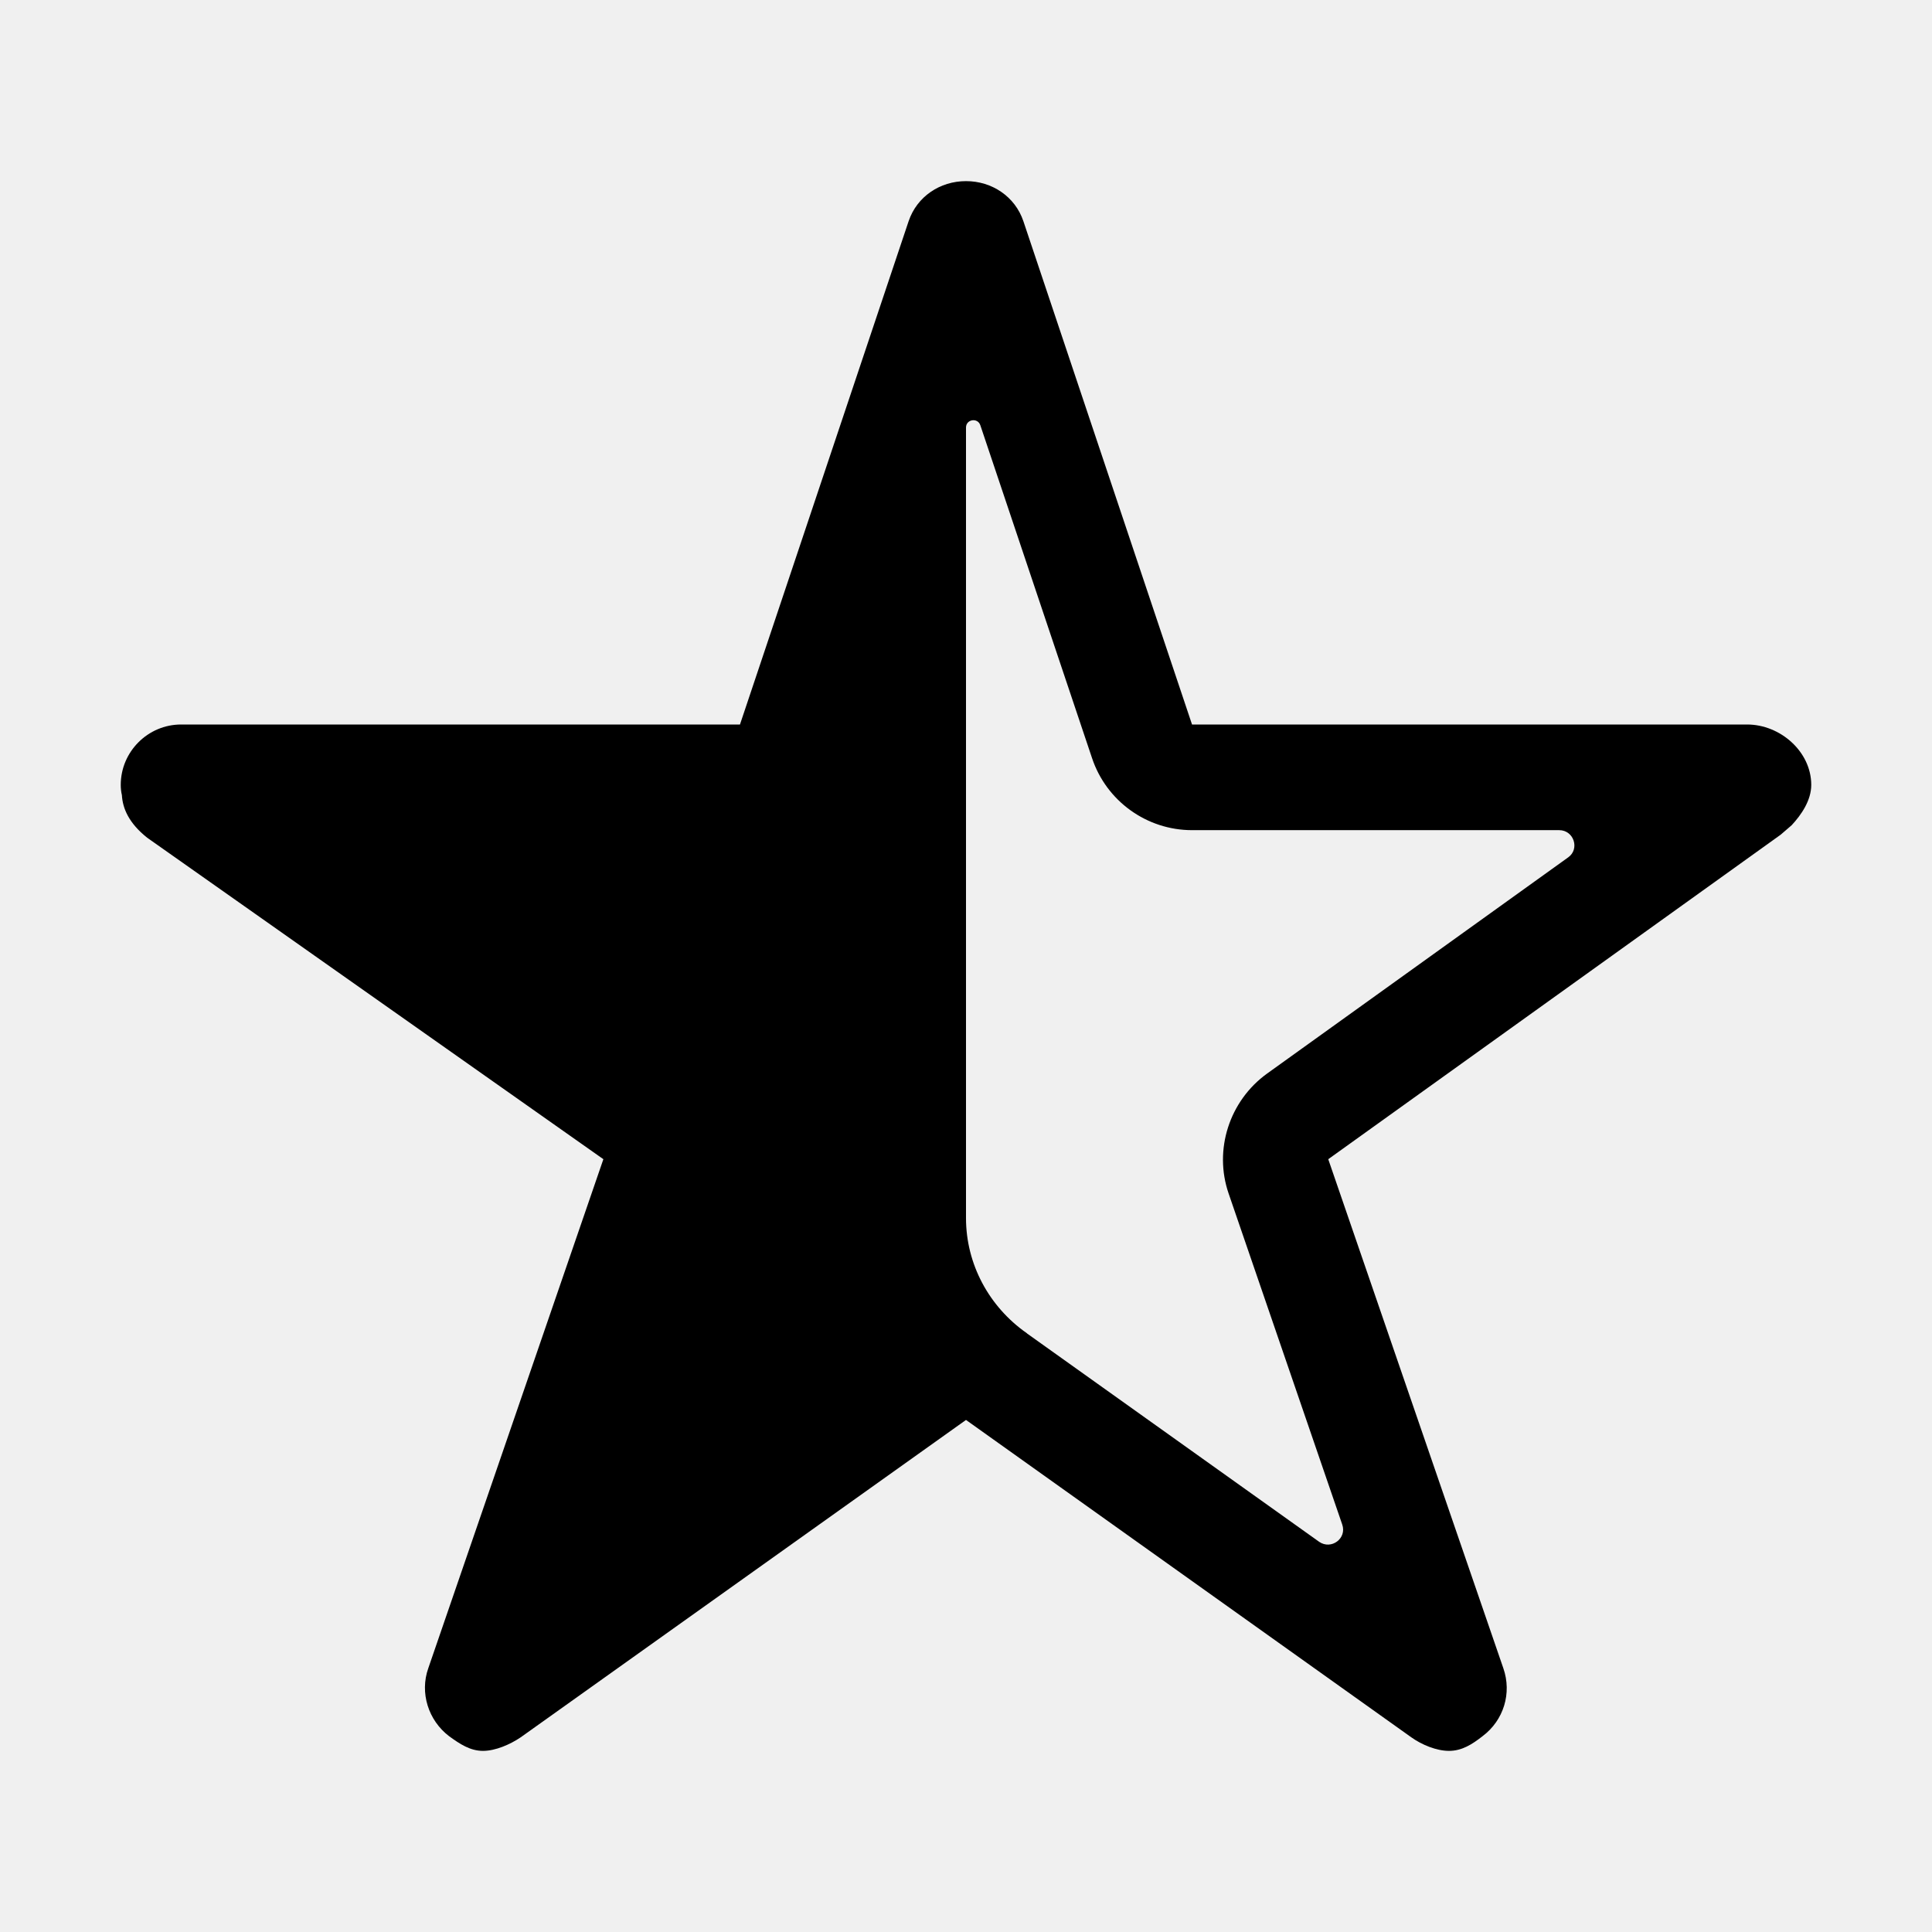
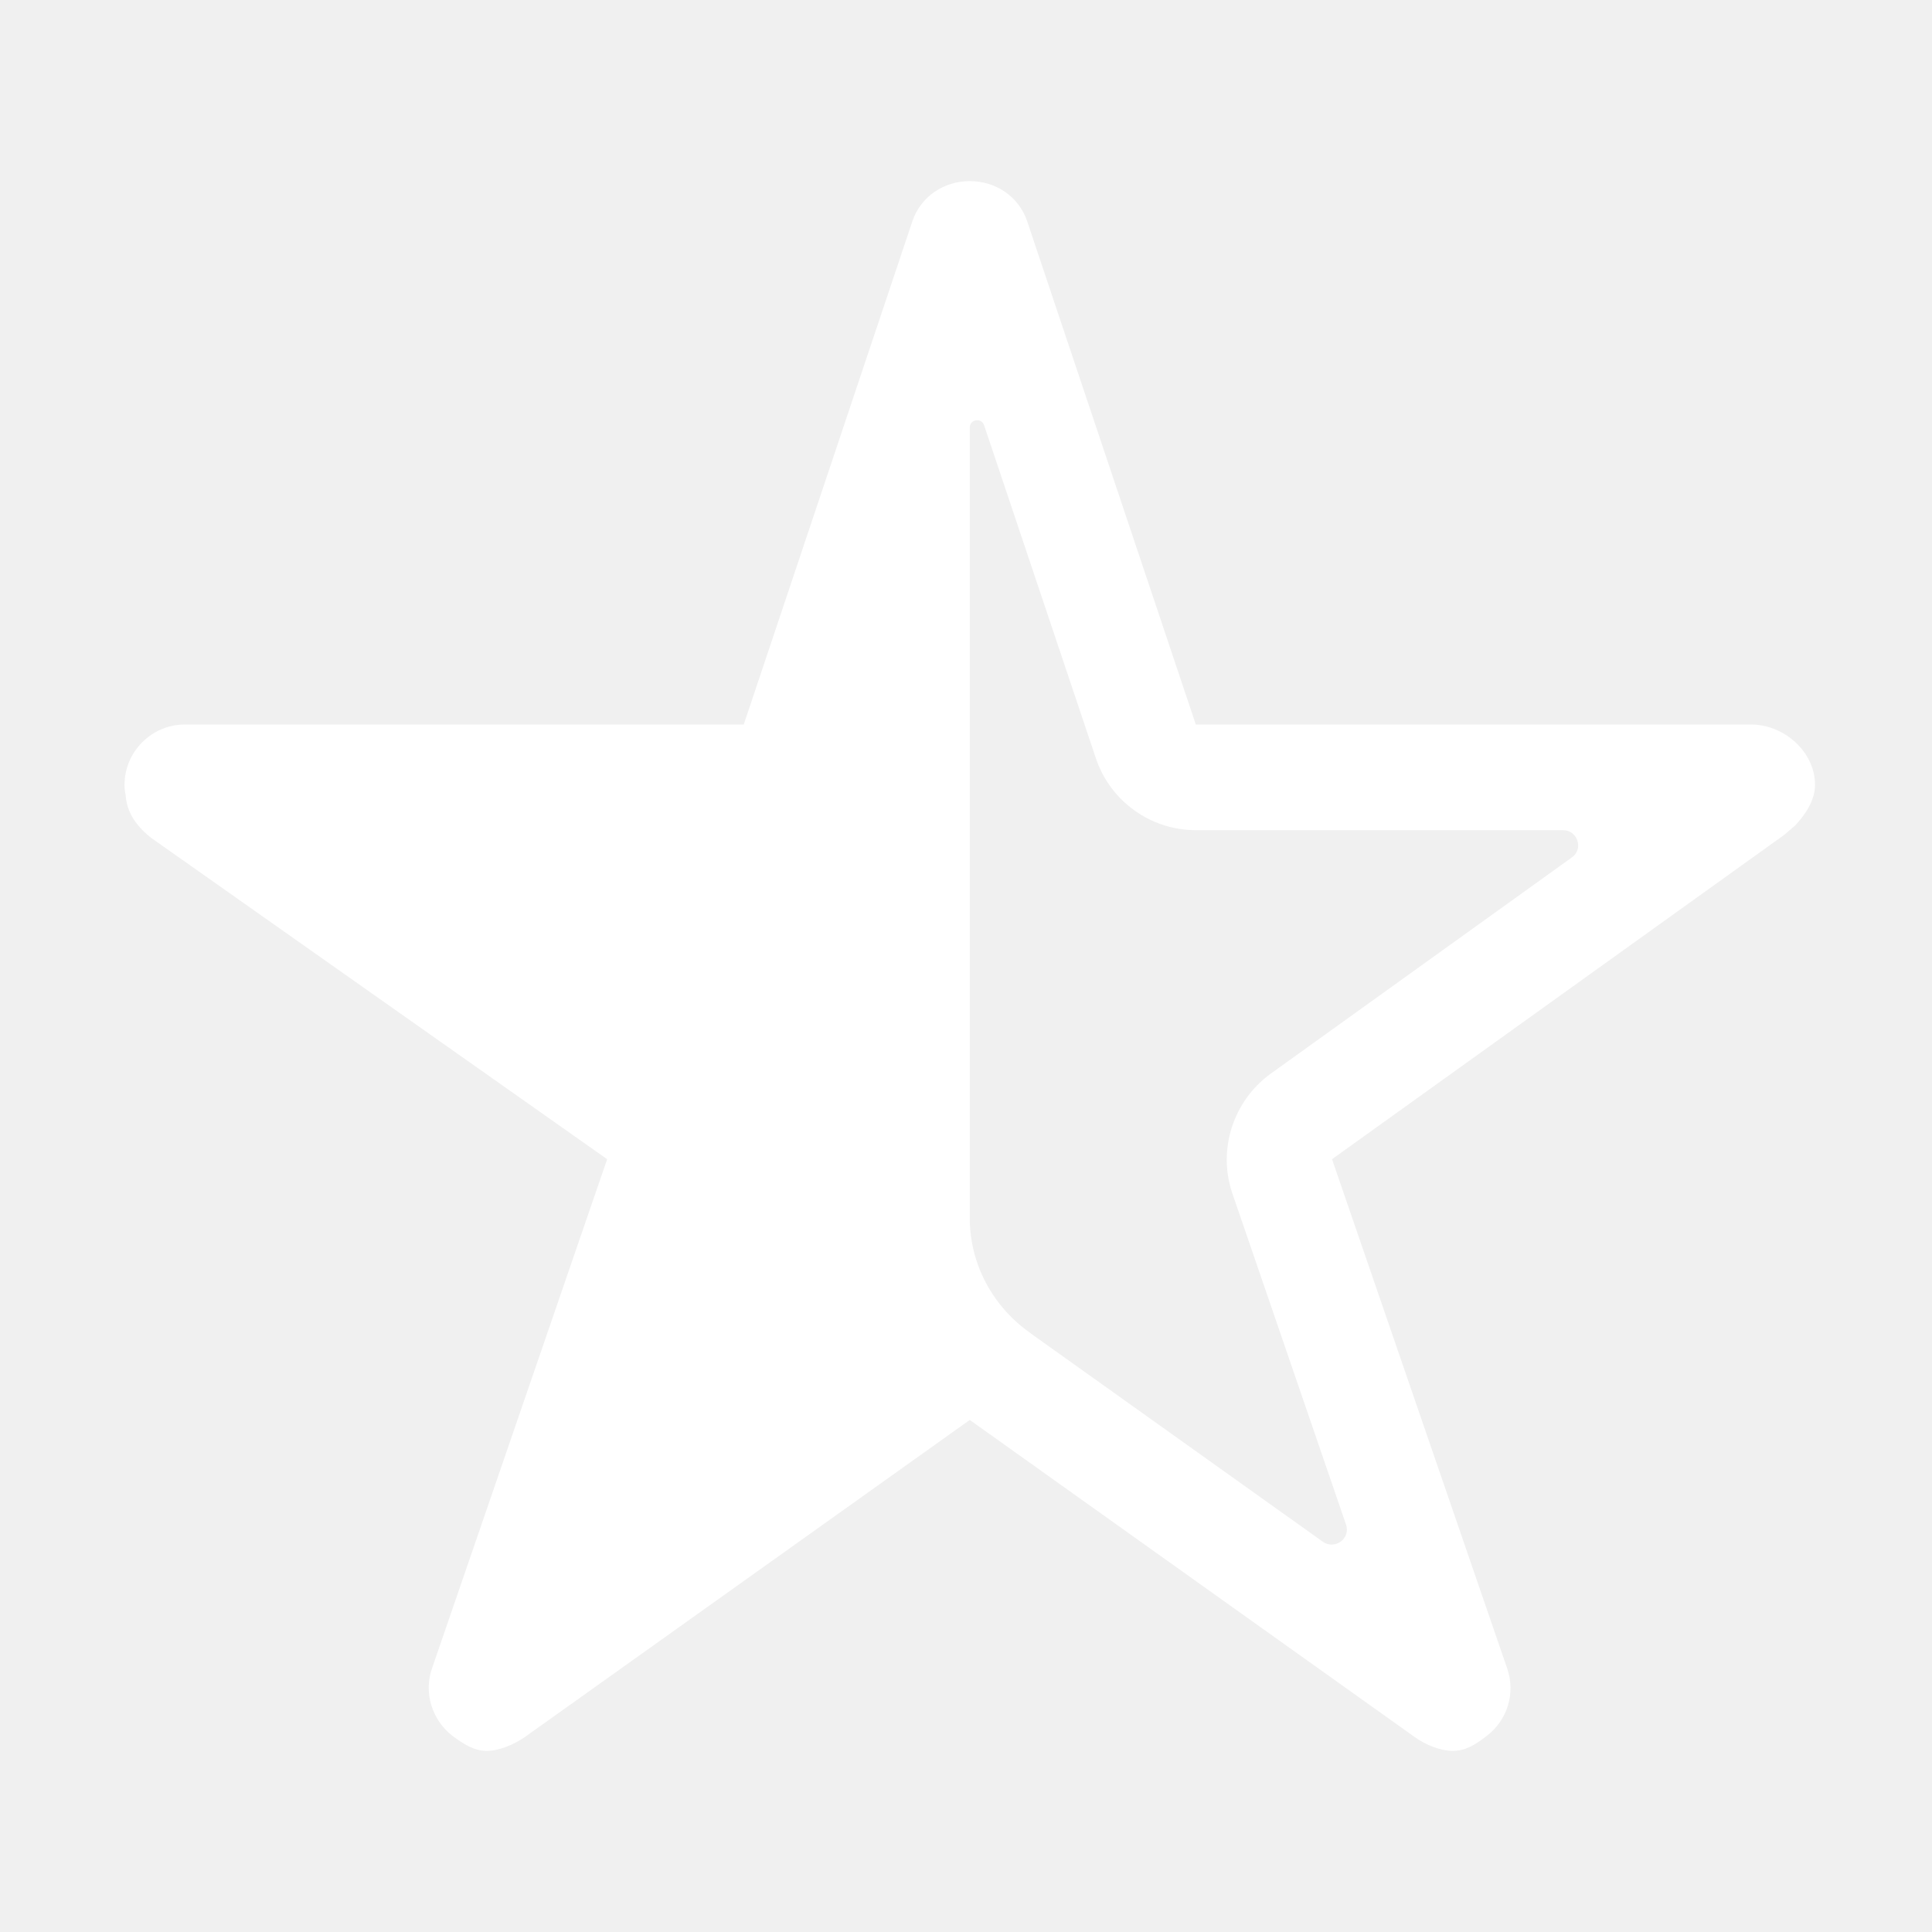
- <svg xmlns="http://www.w3.org/2000/svg" viewBox="0 0 512 512">
-   <path d="M463 192H315.9L271.2 58.6C269 52.1 262.9 48 256 48s-13 4.1-15.2 10.6L196.1 192H48c-8.8 0-16 7.2-16 16 0 .9.1 1.9.3 2.7.2 3.5 1.8 7.4 6.7 11.3l120.9 85.2-46.4 134.9c-2.3 6.5 0 13.8 5.5 18 2.9 2.1 5.6 3.9 9 3.9 3.3 0 7.2-1.7 10-3.6l118-84.1 118 84.1c2.8 2 6.7 3.6 10 3.6 3.4 0 6.1-1.7 8.9-3.9 5.6-4.2 7.8-11.4 5.5-18L352 307.2l119.9-86 2.9-2.5c2.6-2.8 5.2-6.6 5.2-10.7 0-8.8-8.2-16-17-16zm-47.4 35.2l-79.8 57.3c-10 7.2-14.2 20.2-10.2 31.8l30.1 87.7c1.3 3.7-2.9 6.8-6.1 4.6l-77.4-55.2-.1-.1c-10-7-16.1-18.3-16.1-30.5V113.3c0-2.2 3.1-2.7 3.8-.6l29.6 88.2c3.8 11.4 14.5 19.1 26.5 19.1h97.3c3.9 0 5.5 5 2.4 7.2z" />
+ <svg xmlns="http://www.w3.org/2000/svg" viewBox="0 0 512 512" width="512" height="512">
+   <style>
+ 		tspan { white-space:pre }
+ 		.shp0 { fill: #ffffff } 
+ 	</style>
+   <path id="Layer" class="shp0" d="M481,208c0,4.1 -2.6,7.9 -5.2,10.7l-2.9,2.5l-119.9,86l46.4,134.9c2.3,6.6 0.1,13.8 -5.5,18c-2.8,2.2 -5.5,3.9 -8.9,3.9c-3.3,0 -7.2,-1.6 -10,-3.6l-118,-84.1l-118,84.1c-2.8,1.9 -6.7,3.6 -10,3.6c-3.4,0 -6.1,-1.8 -9,-3.9c-5.5,-4.2 -7.8,-11.5 -5.5,-18l46.4,-134.9l-120.9,-85.2c-4.9,-3.9 -6.5,-7.8 -6.7,-11.3c-0.2,-0.8 -0.3,-1.8 -0.3,-2.7c0,-8.8 7.2,-16 16,-16h148.1l44.7,-133.4c2.2,-6.5 8.3,-10.6 15.2,-10.6c6.9,0 13,4.1 15.2,10.6l44.7,133.4h147.1c8.8,0 17,7.2 17,16zM414.2,220h-97.3c-12,0 -22.7,-7.7 -26.5,-19.1l-29.6,-88.2c-0.7,-2.1 -3.8,-1.6 -3.8,0.6v209.5c0,12.2 6.1,23.5 16.1,30.5l0.1,0.1l77.4,55.2c3.2,2.2 7.4,-0.9 6.1,-4.6l-30.1,-87.7c-4,-11.6 0.2,-24.6 10.2,-31.8l79.8,-57.3c3.1,-2.2 1.5,-7.2 -2.4,-7.2z" />
</svg>
